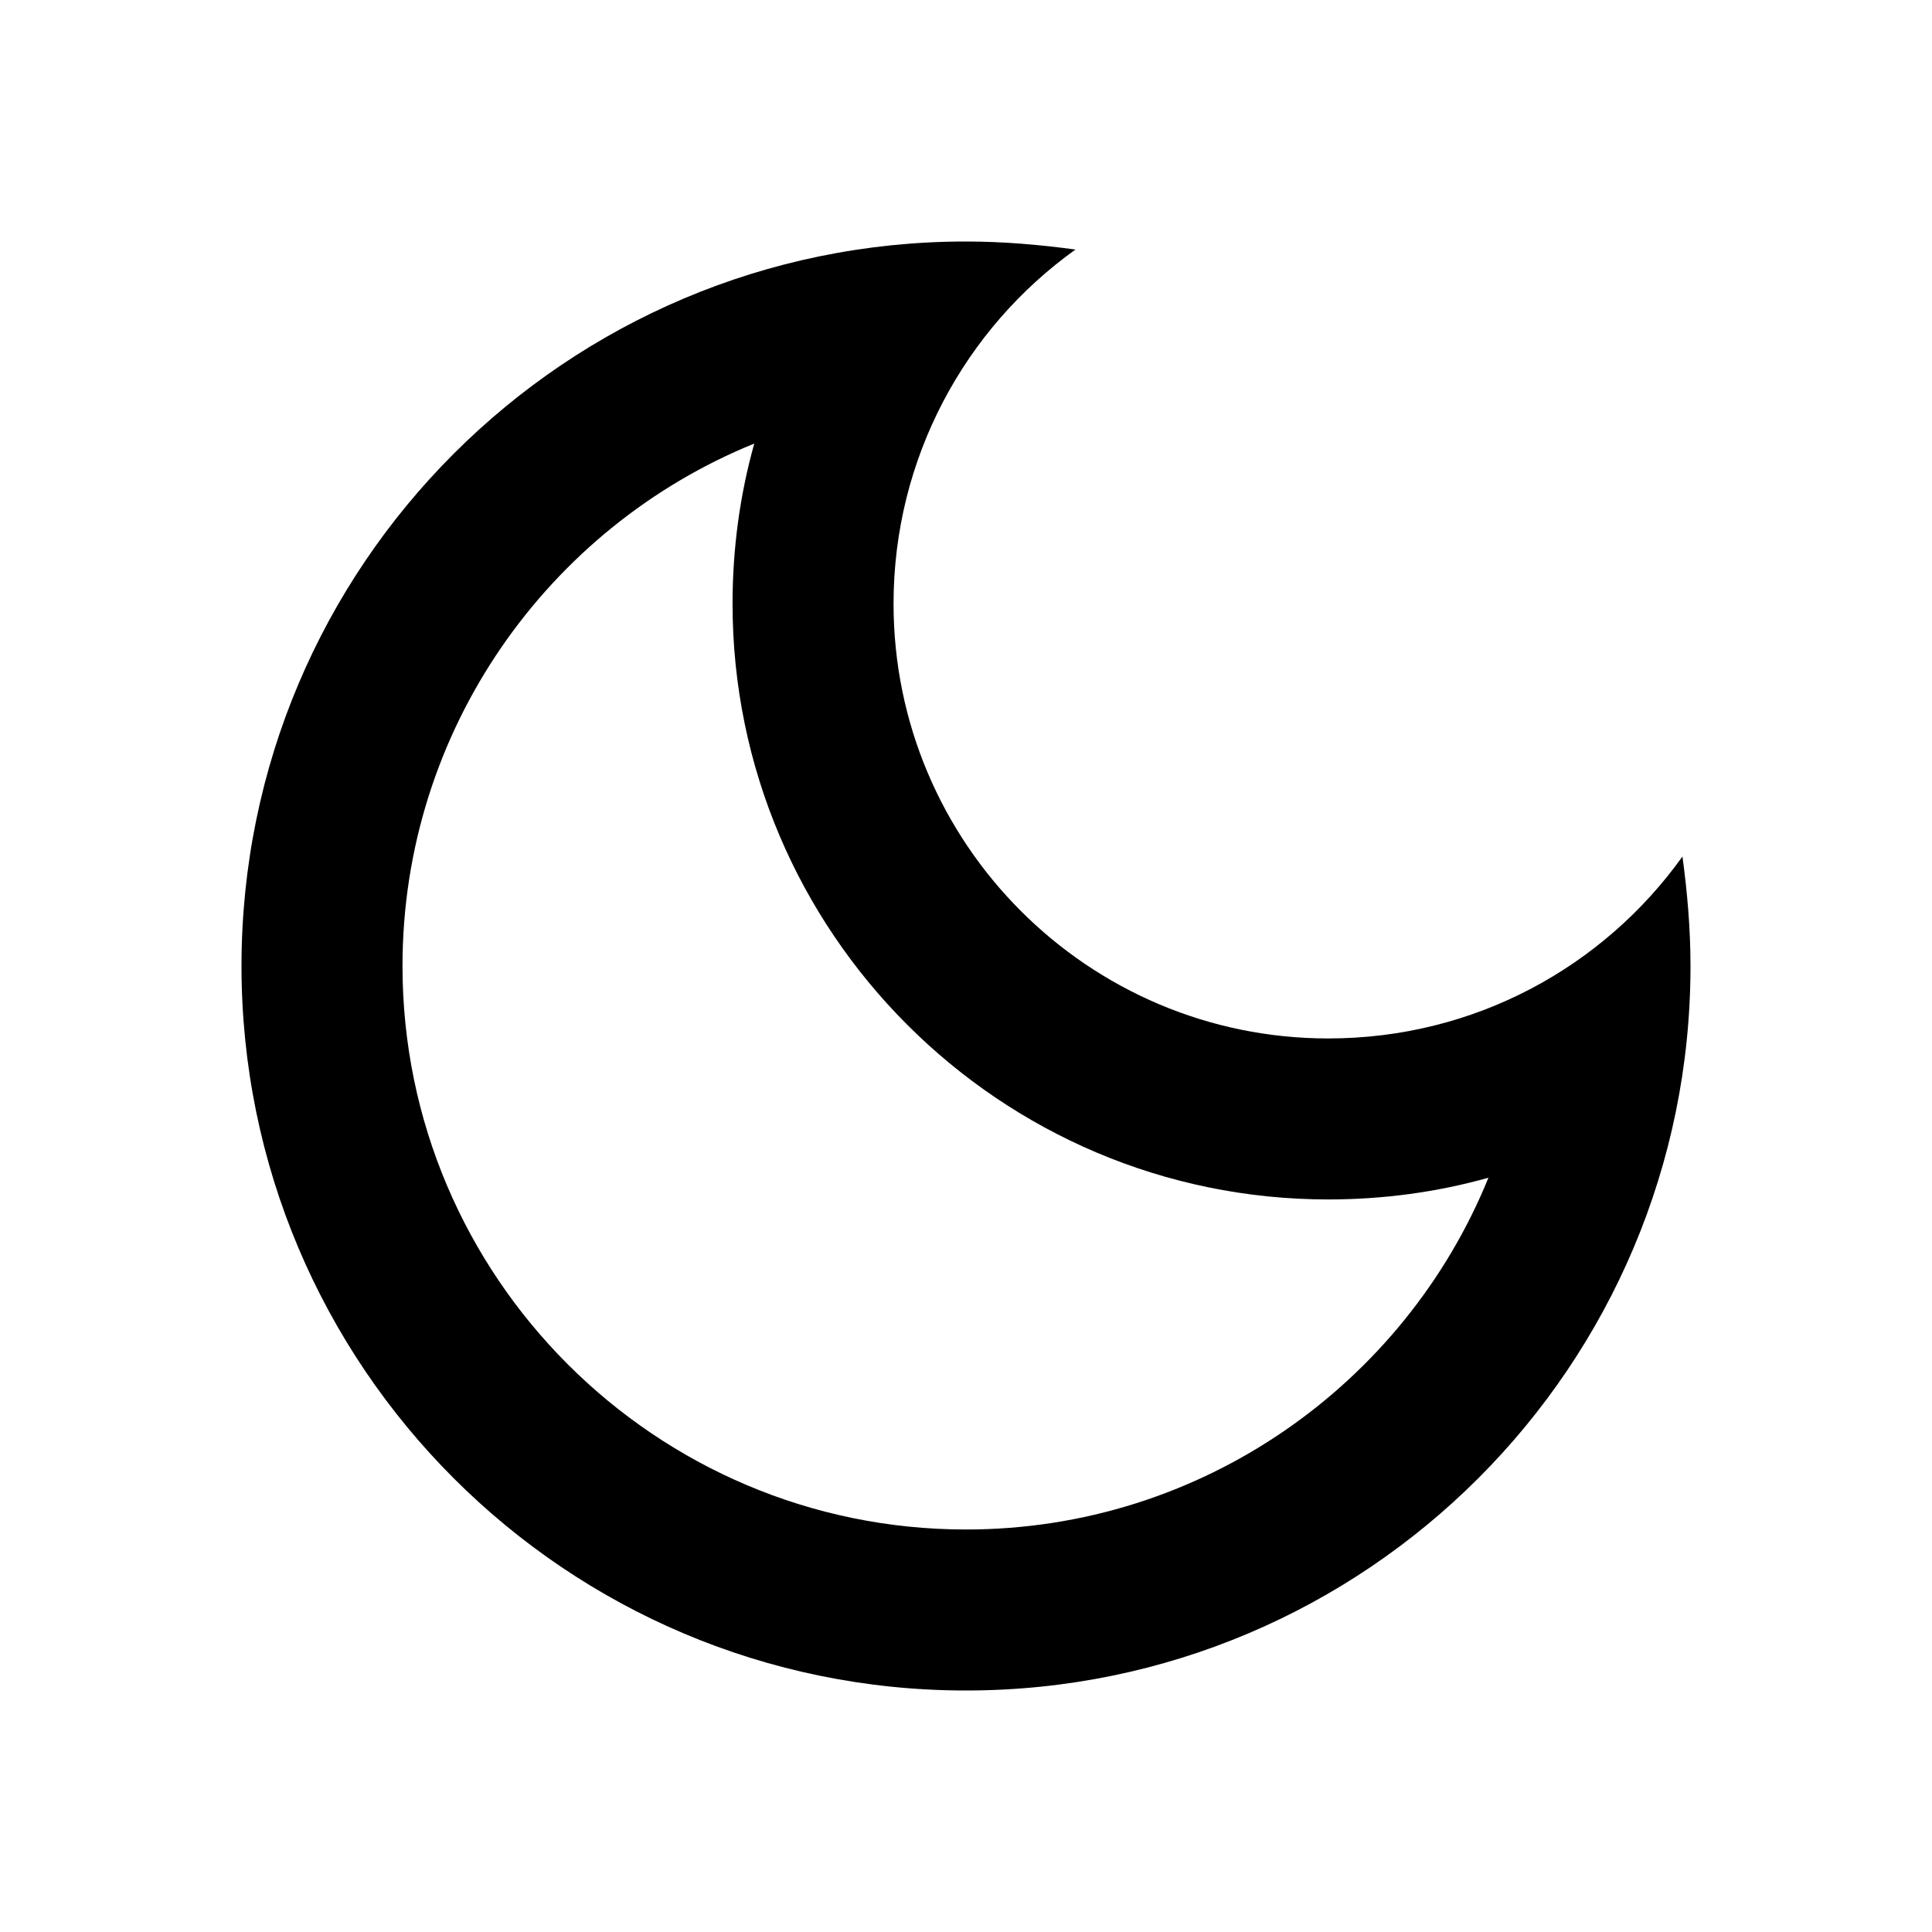
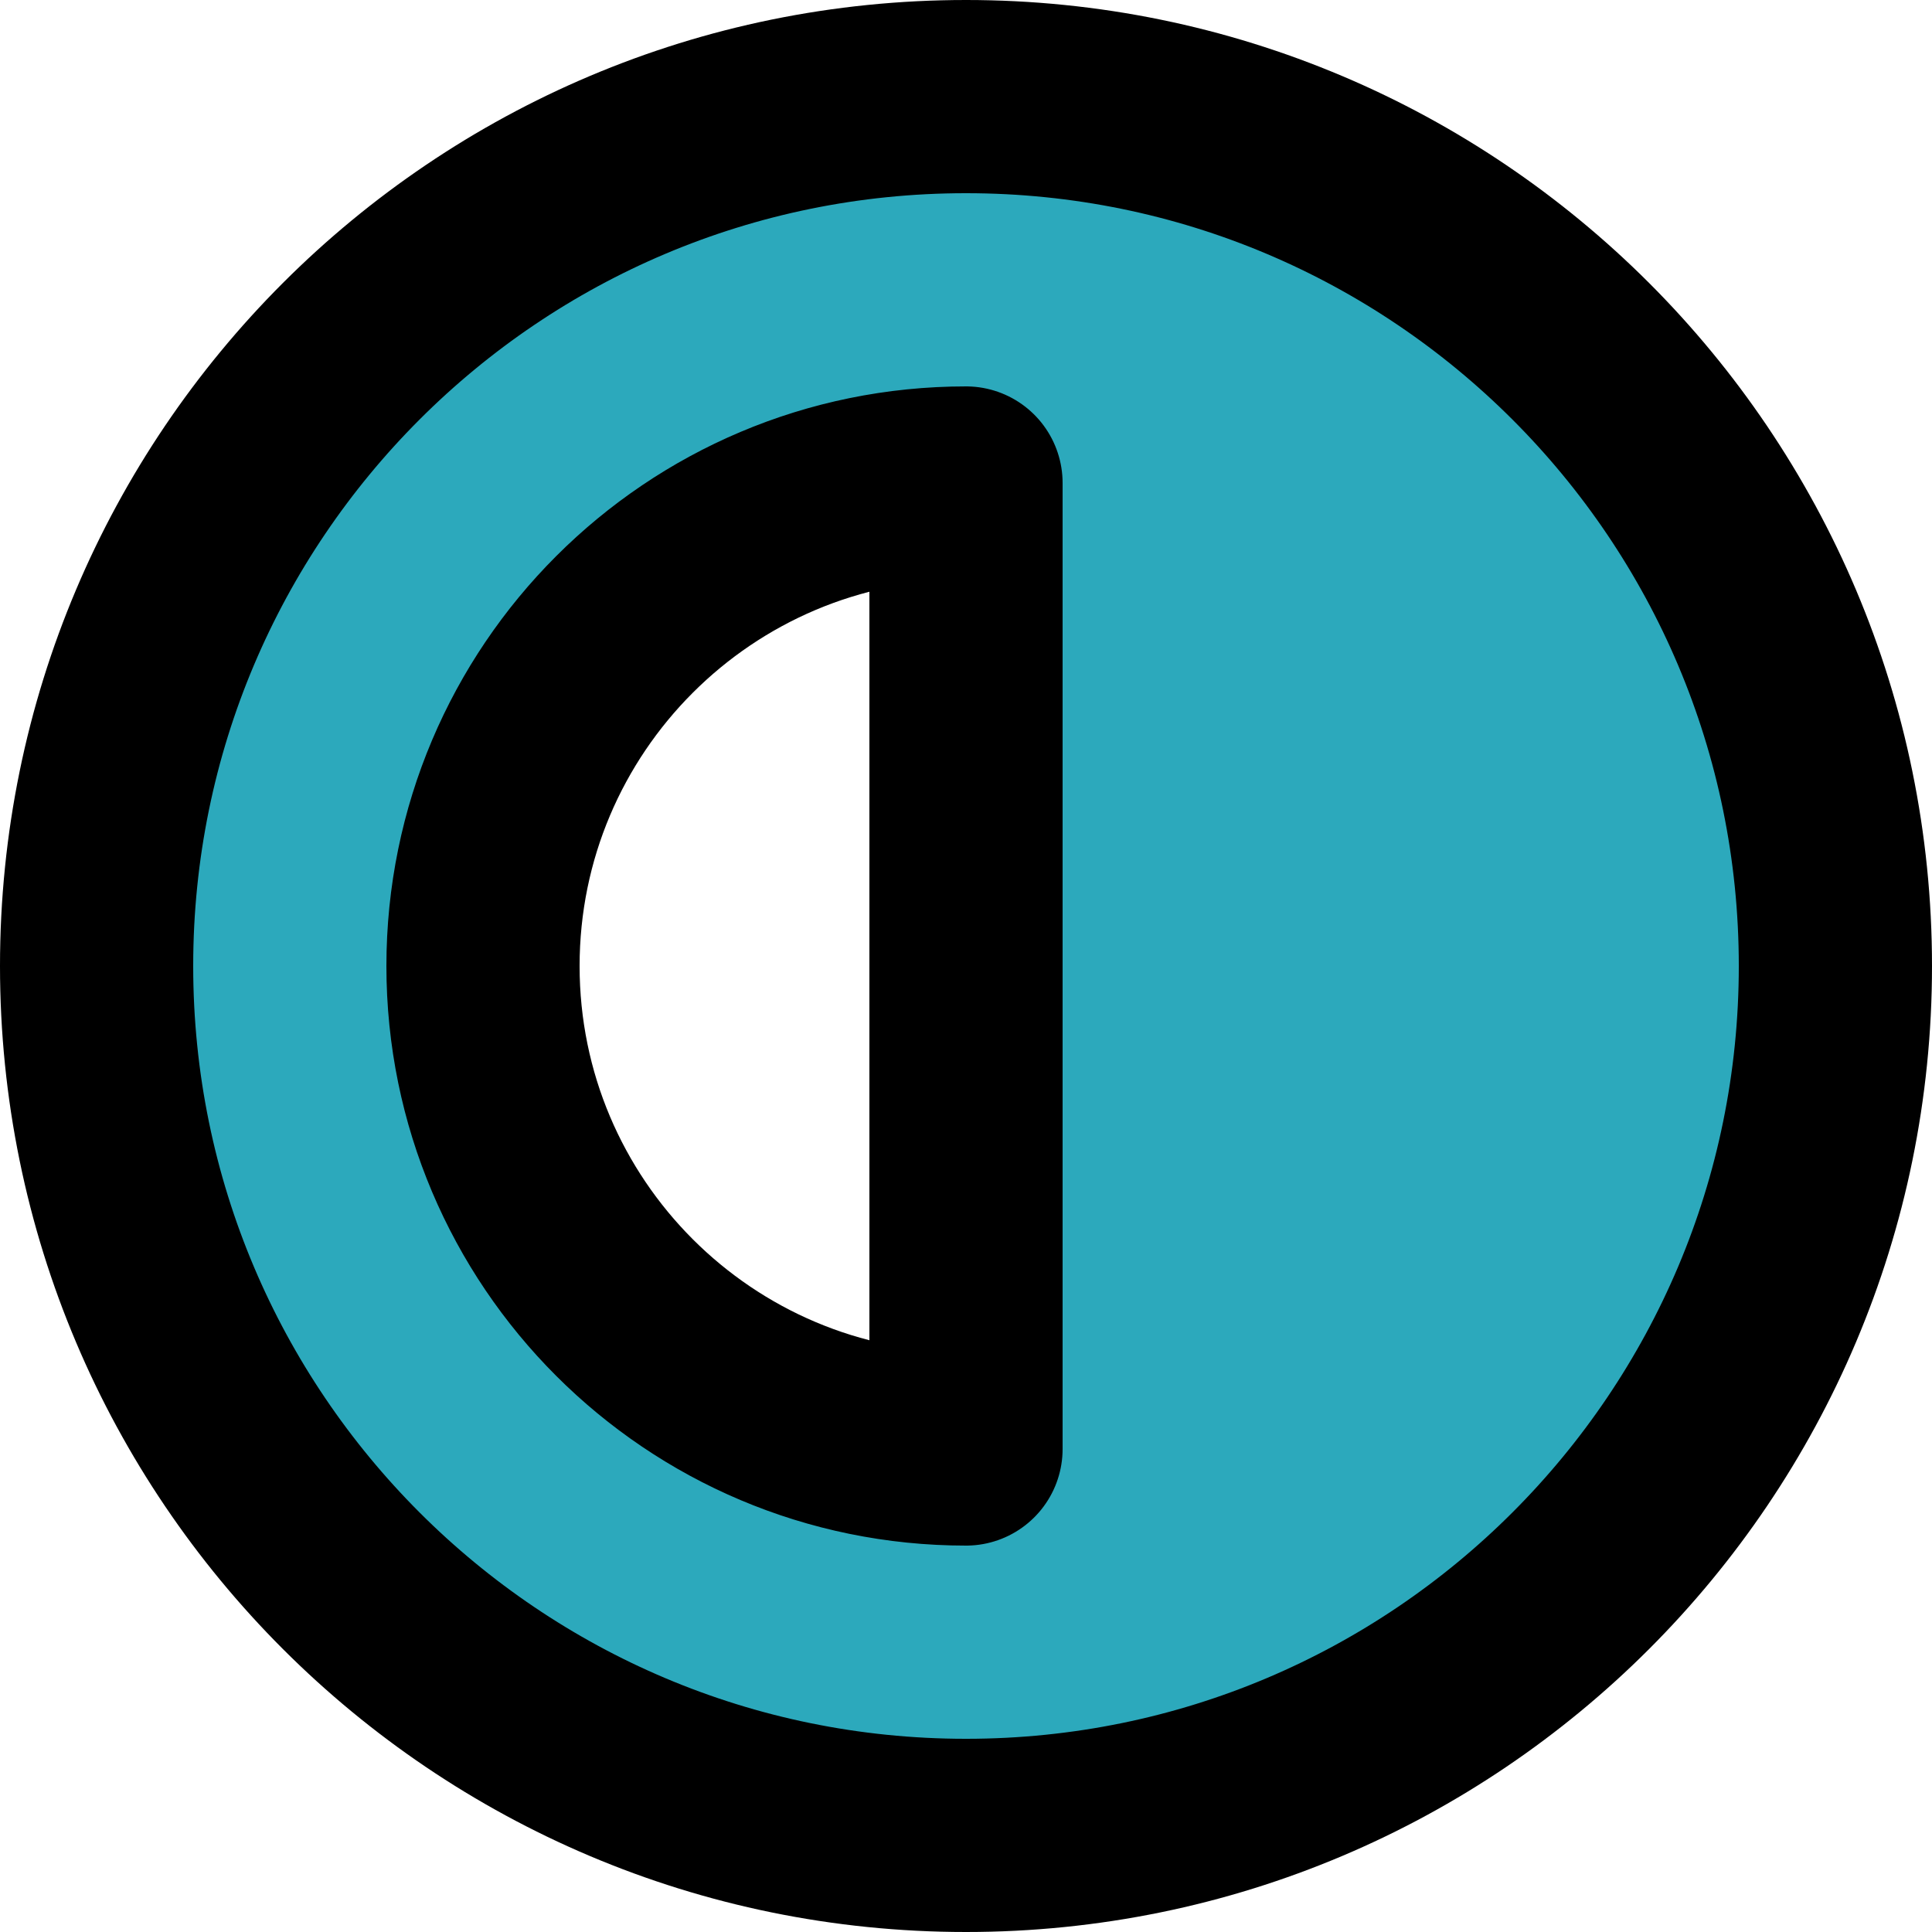
- <svg xmlns="http://www.w3.org/2000/svg" version="1.0" viewBox="0 0 24 24" width="24" height="24">
-   <path fill="currentColor" d="M9.37,5.51C9.19,6.15,9.1,6.82,9.1,7.5c0,4.08,3.32,7.4,7.4,7.4c0.68,0,1.35-0.09,1.99-0.27C17.45,17.19,14.93,19,12,19 c-3.86,0-7-3.14-7-7C5,9.07,6.81,6.55,9.37,5.51z M12,3c-4.97,0-9,4.03-9,9s4.03,9,9,9s9-4.03,9-9c0-0.46-0.04-0.92-0.1-1.36 c-0.98,1.37-2.58,2.26-4.4,2.26c-2.98,0-5.4-2.42-5.4-5.4c0-1.81,0.89-3.42,2.26-4.4C12.92,3.04,12.46,3,12,3L12,3z" />
+ <svg xmlns="http://www.w3.org/2000/svg" width="800px" height="800px" viewBox="0 0 20 20">
+   <g id="half-sun" transform="translate(-2 -2)">
+     <path id="secondary" fill="#2ca9bc" d="M12,3a9,9,0,1,0,9,9A9,9,0,0,0,12,3Zm0,14A5,5,0,0,1,12,7Z" />
+     <path id="primary" d="M12,7V17A5,5,0,0,1,12,7Zm0-4a9,9,0,1,0,9,9A9,9,0,0,0,12,3Z" fill="none" stroke="#000000" stroke-linecap="round" stroke-linejoin="round" stroke-width="2" />
+   </g>
</svg>
